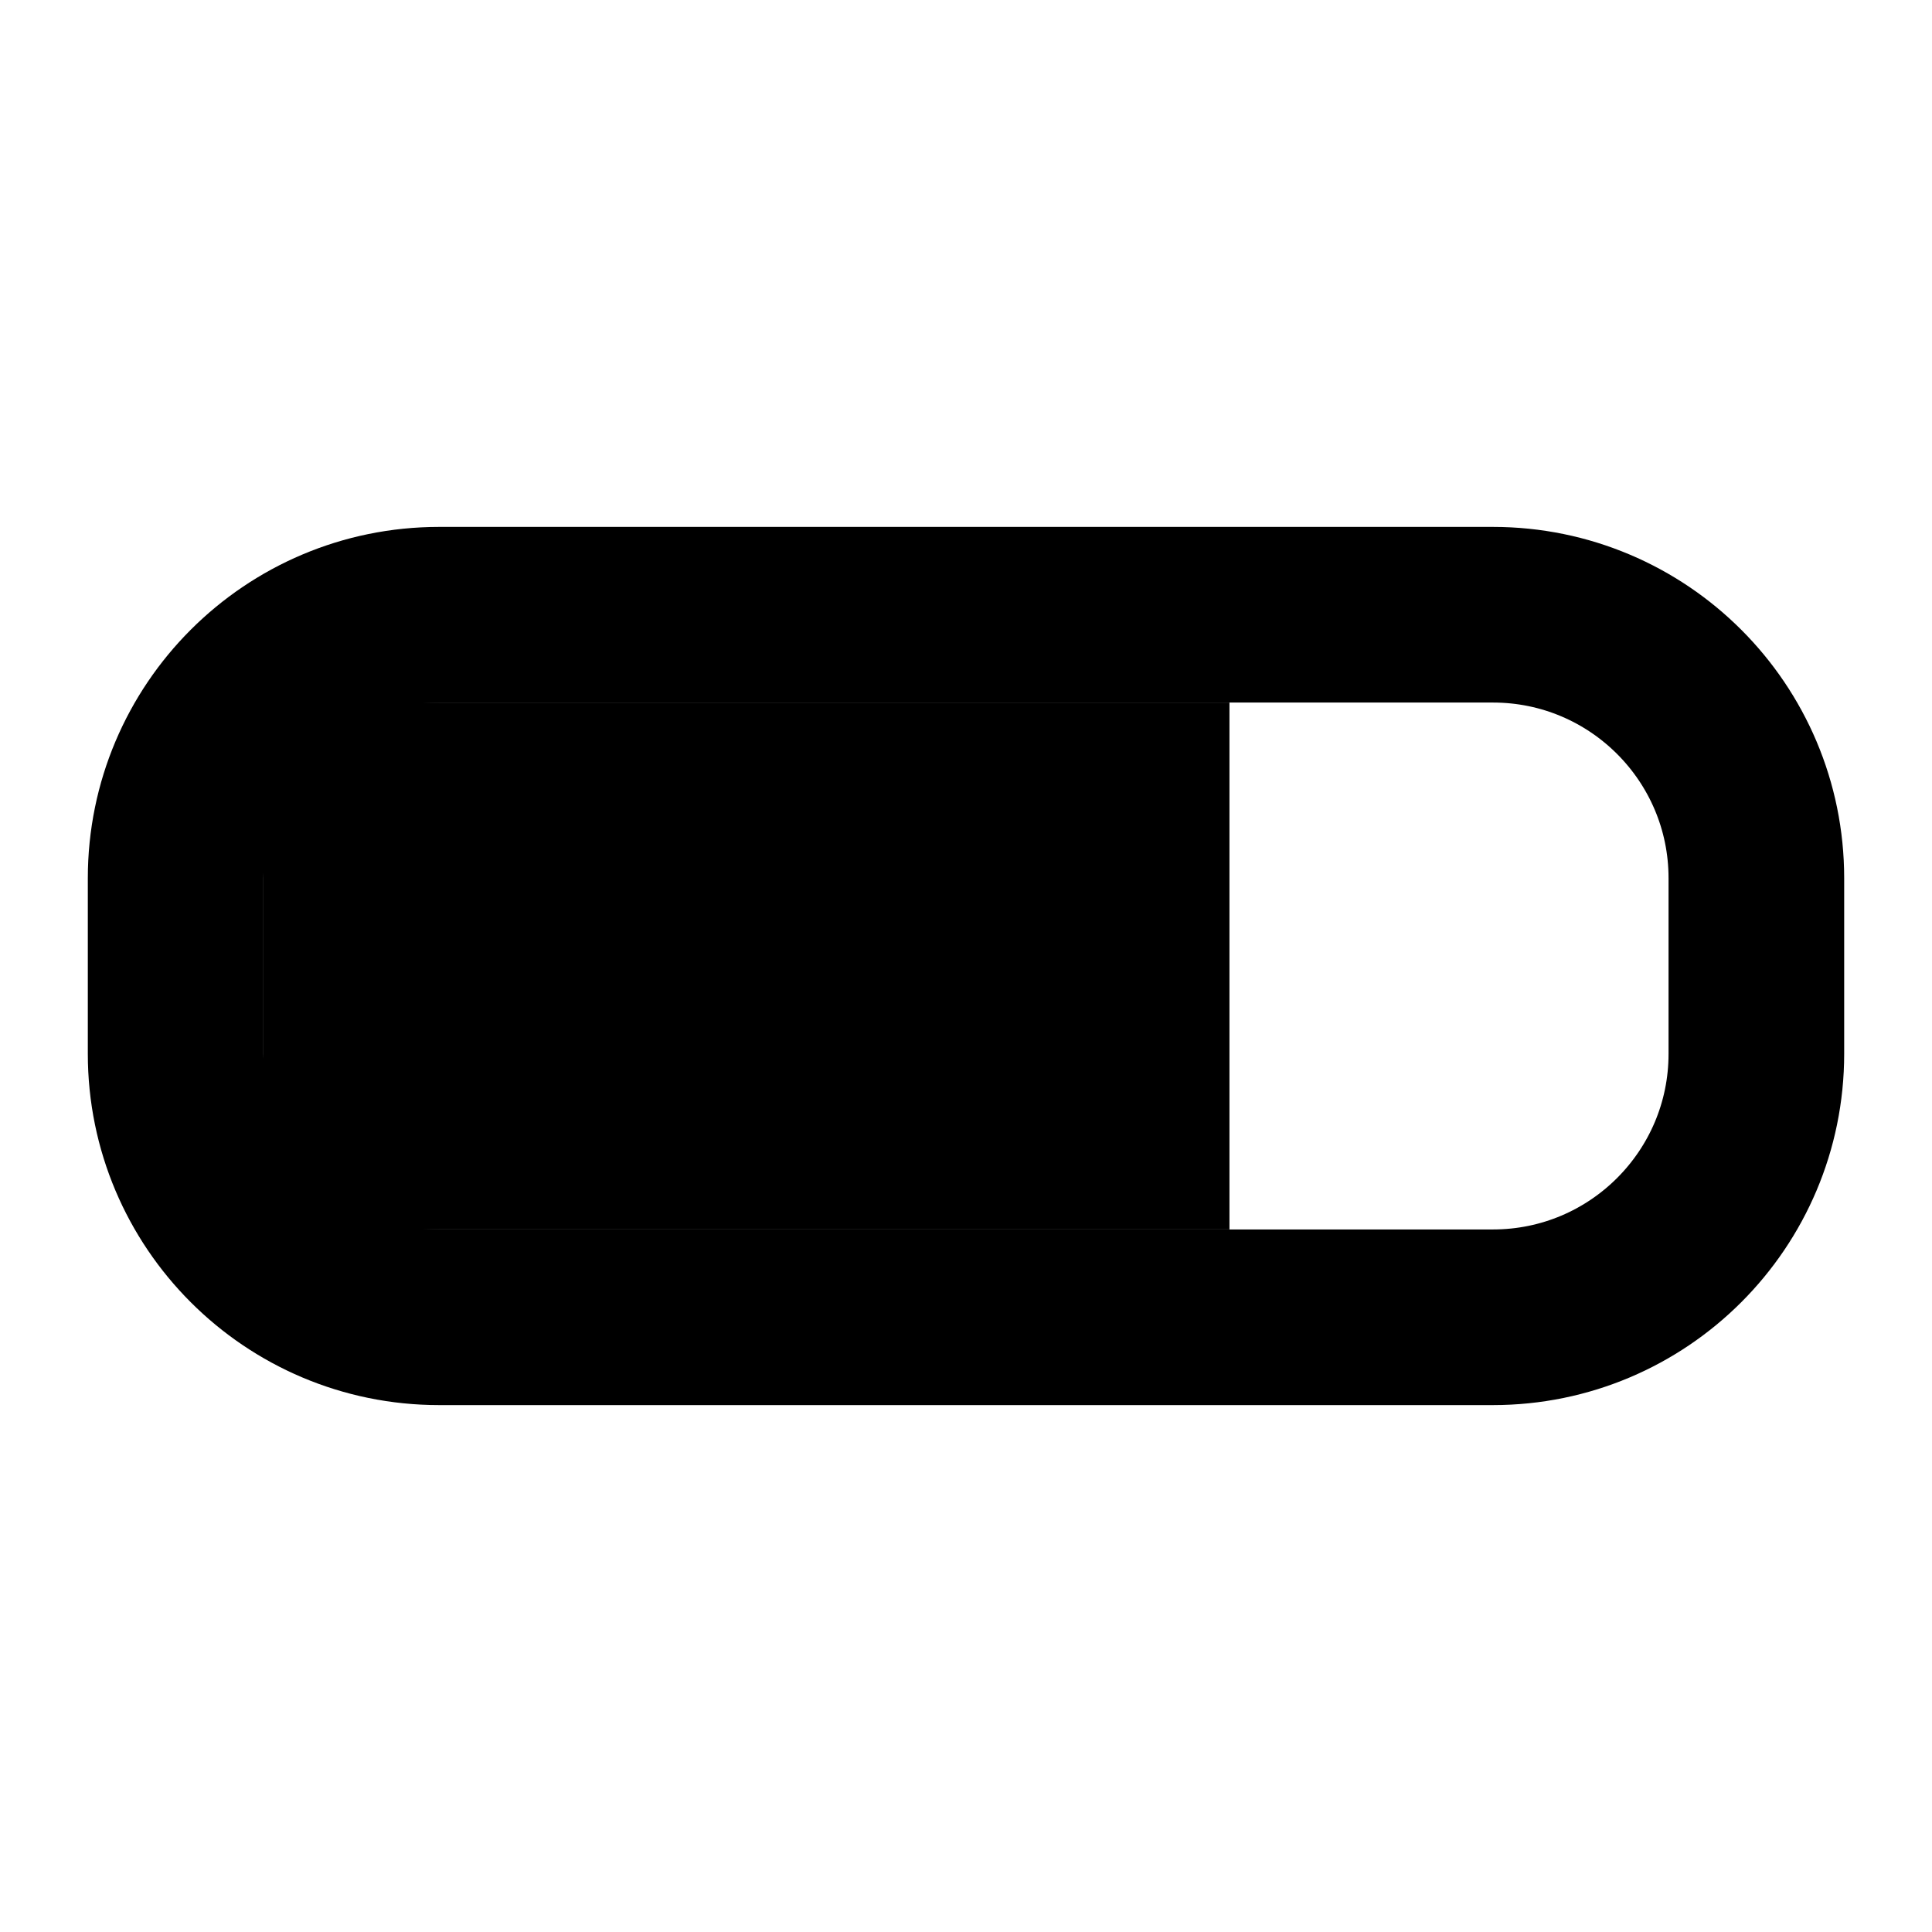
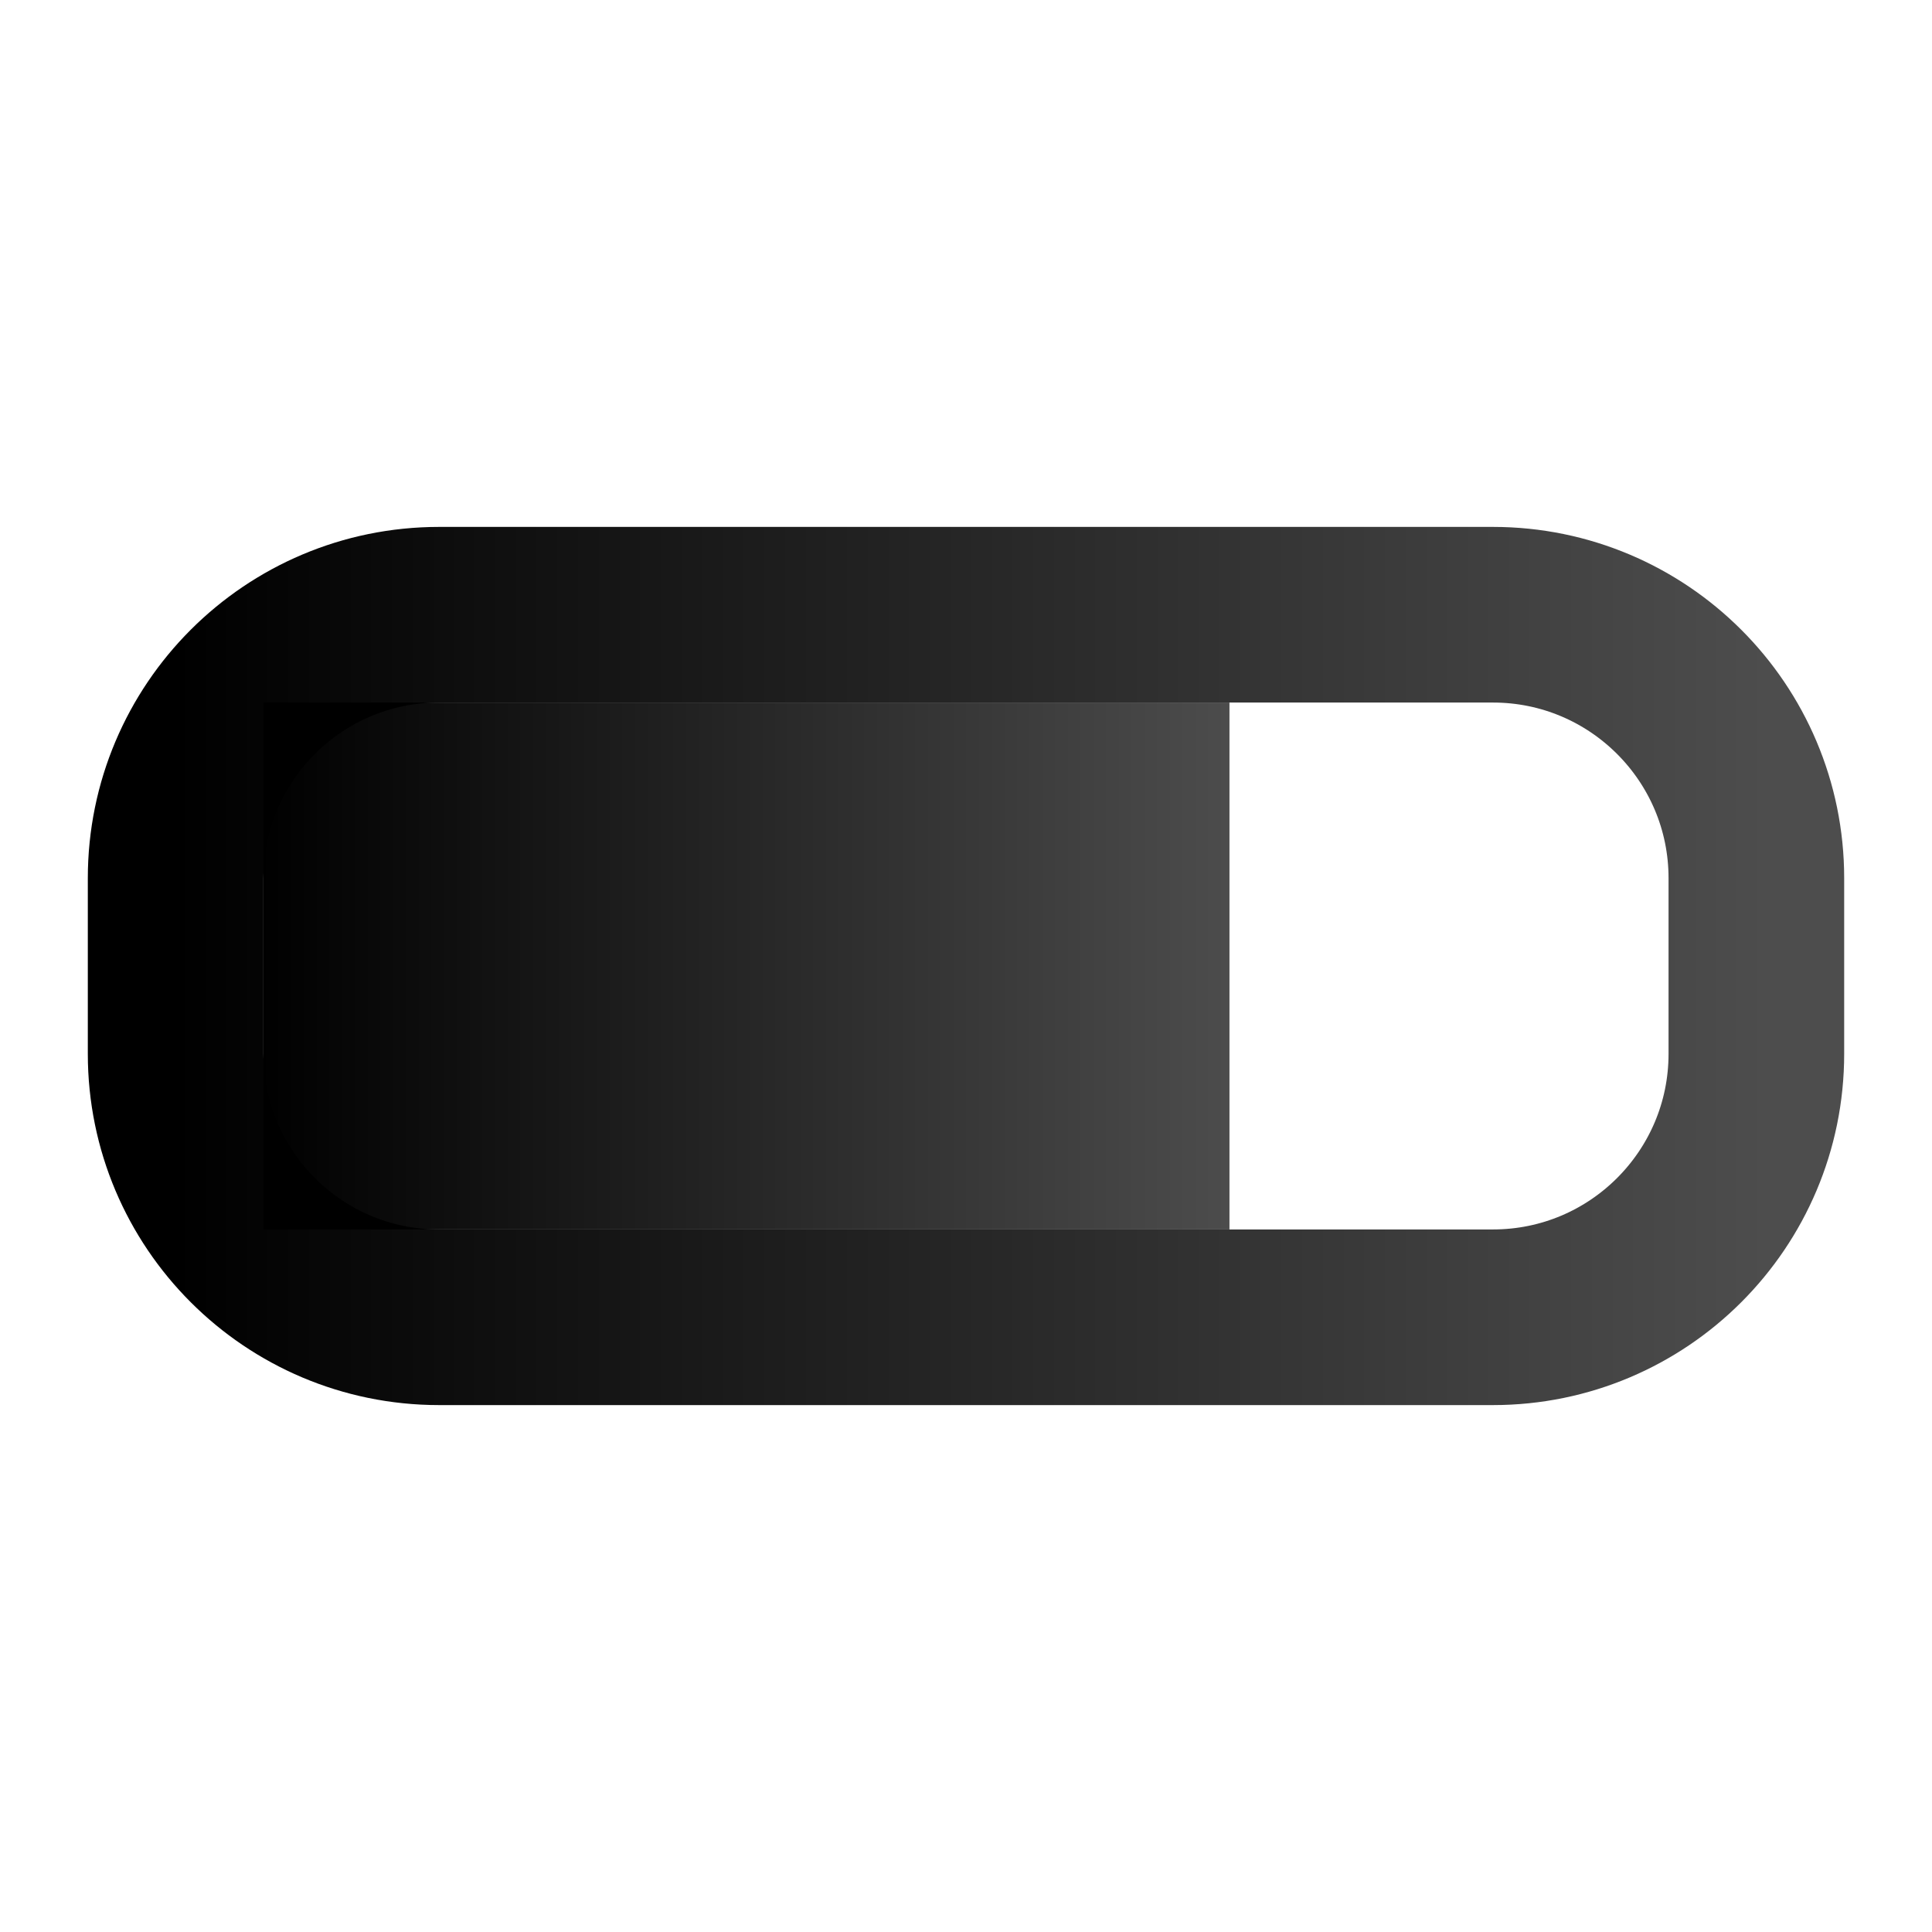
<svg xmlns="http://www.w3.org/2000/svg" width="22" height="22" viewBox="0 0 22 22">
-   <rect x="3" y="8" width="11" height="6" fill="currentColor" />
-   <rect x="2" y="7" width="18" height="8" rx="3" ry="3" fill="none" stroke="currentColor" stroke-width="2" />
+   <defs>
+     <linearGradient id="grelierGaugeGrad" x1="1" y1="0" x2="0" y2="0">
+       <stop offset="0%" stop-color="currentColor" stop-opacity="0.7" />
+       <stop offset="100%" stop-color="currentColor" stop-opacity="1" />
+     </linearGradient>
+   </defs>
+   <rect x="3" y="8" width="11" height="6" fill="url(#grelierGaugeGrad)" />
+   <rect x="2" y="7" width="18" height="8" rx="3" ry="3" fill="none" stroke="url(#grelierGaugeGrad)" stroke-width="2" />
</svg>
